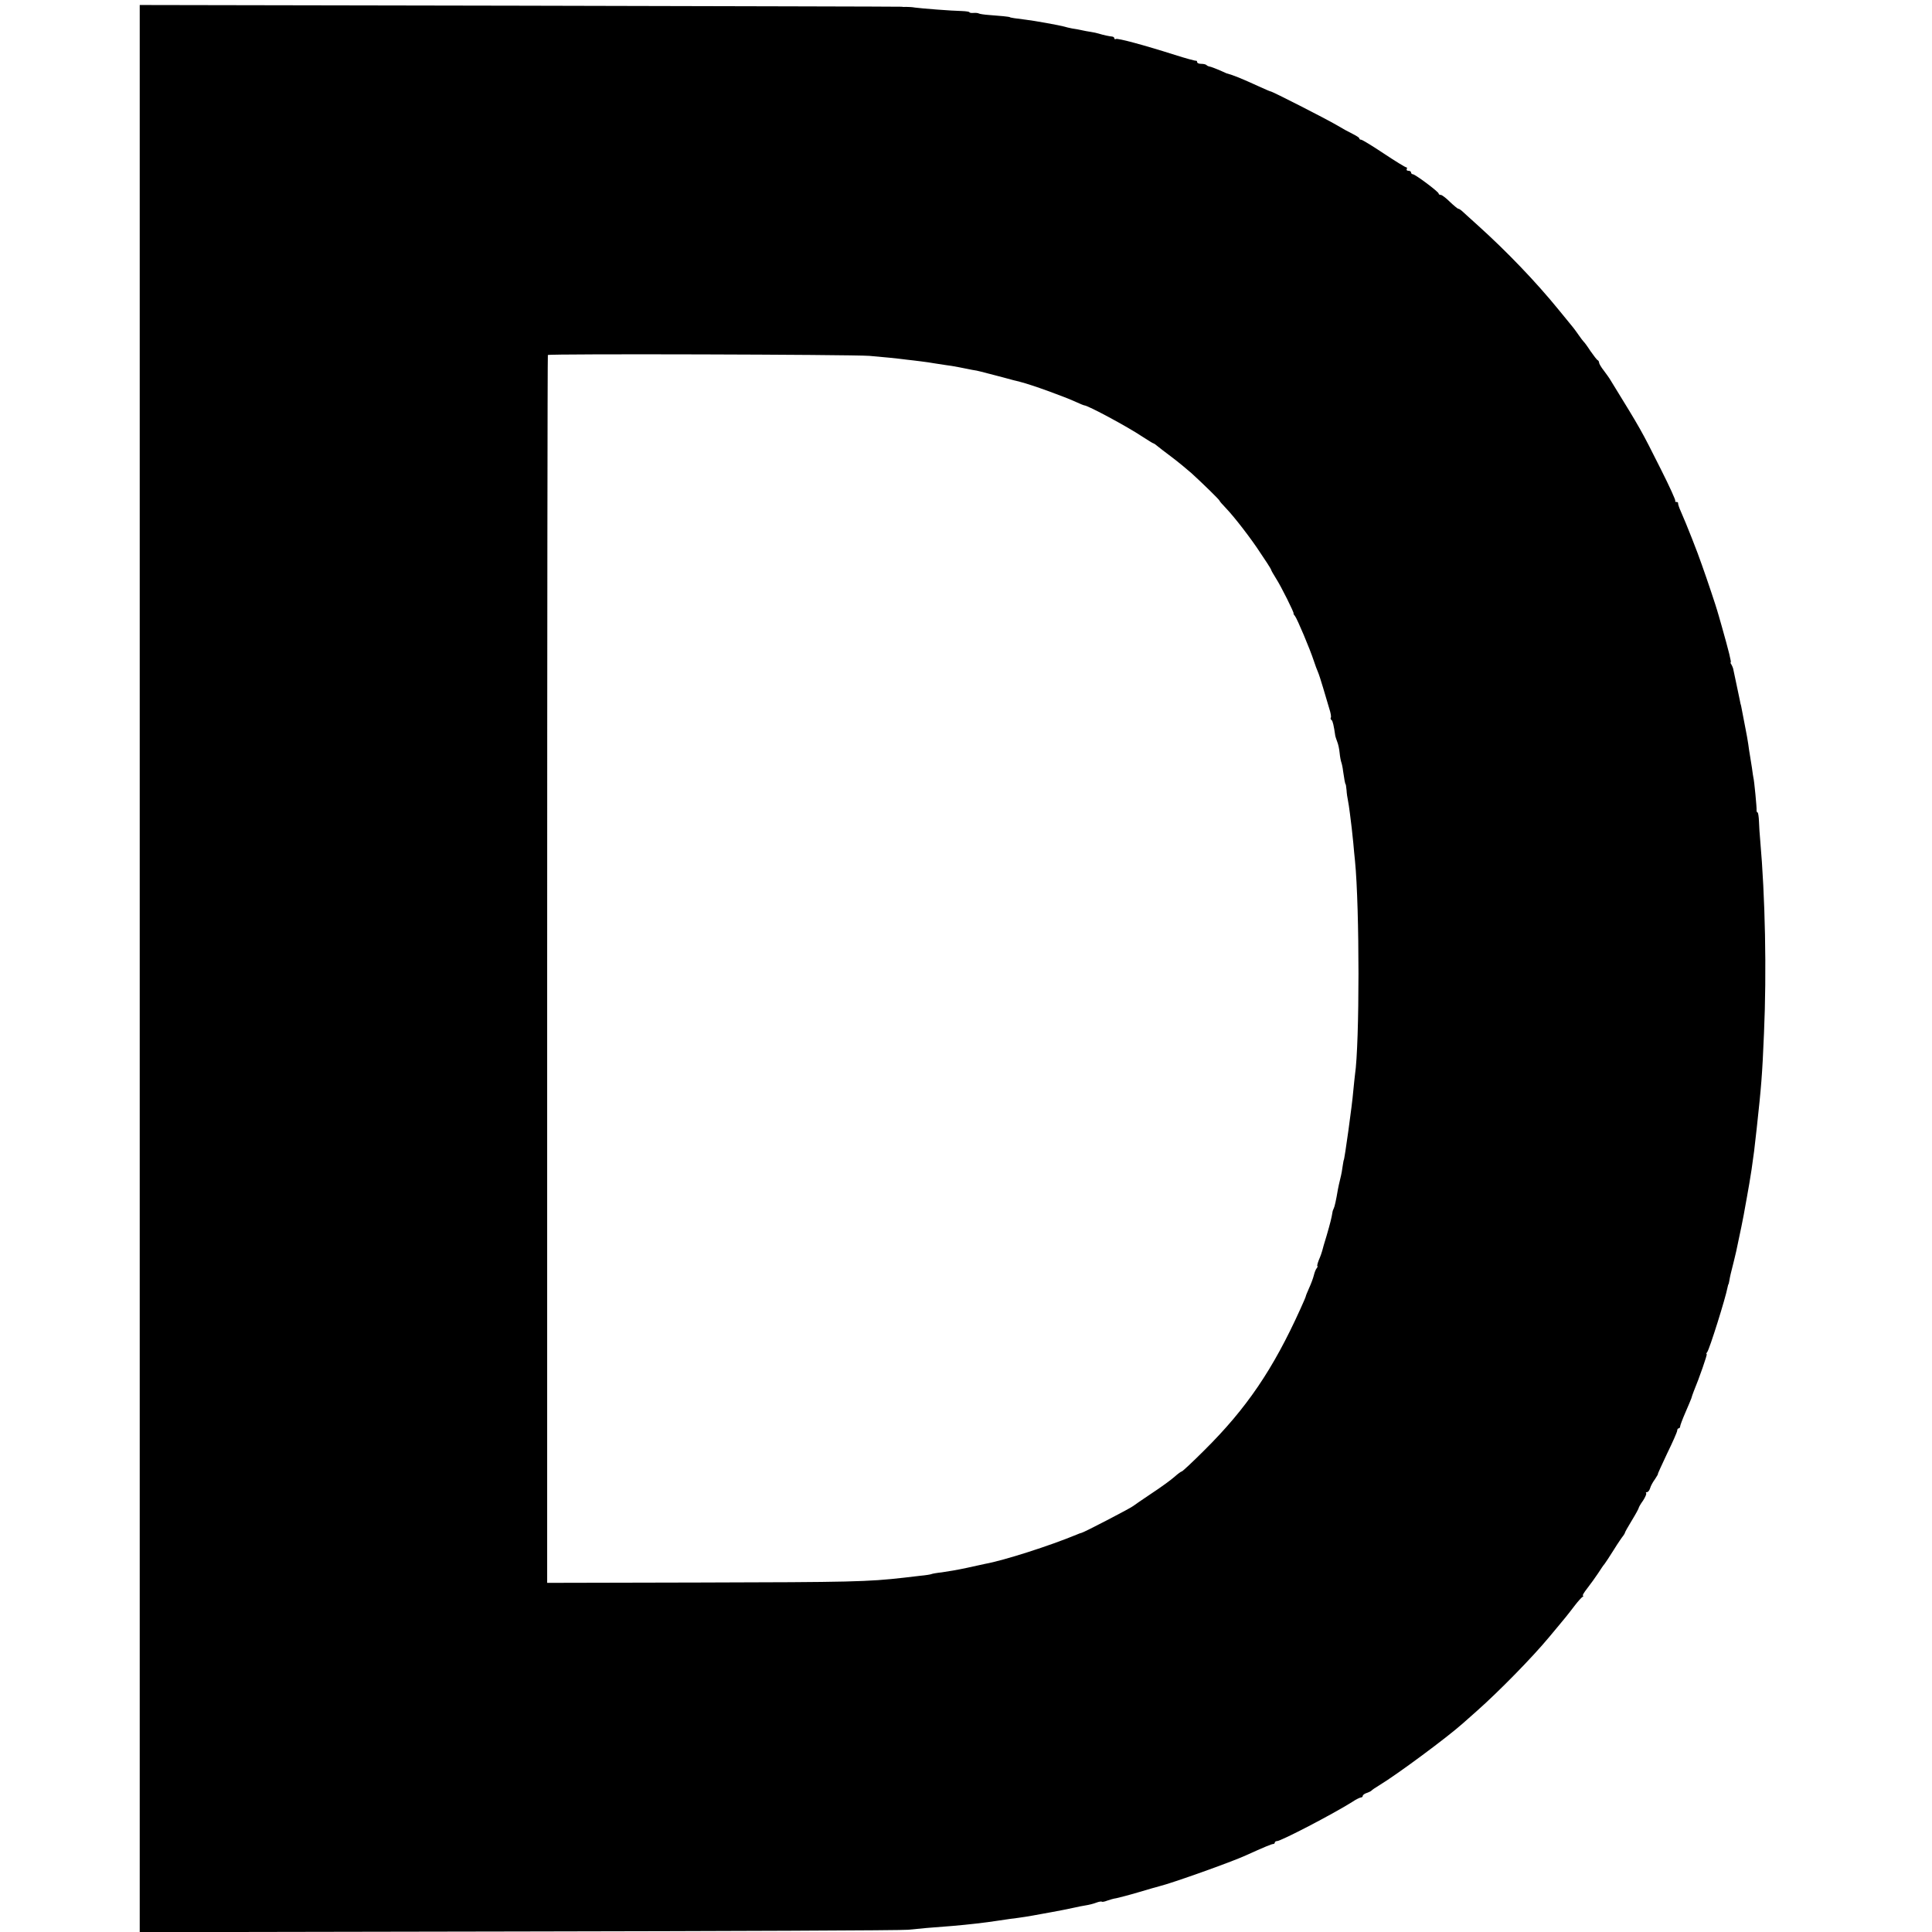
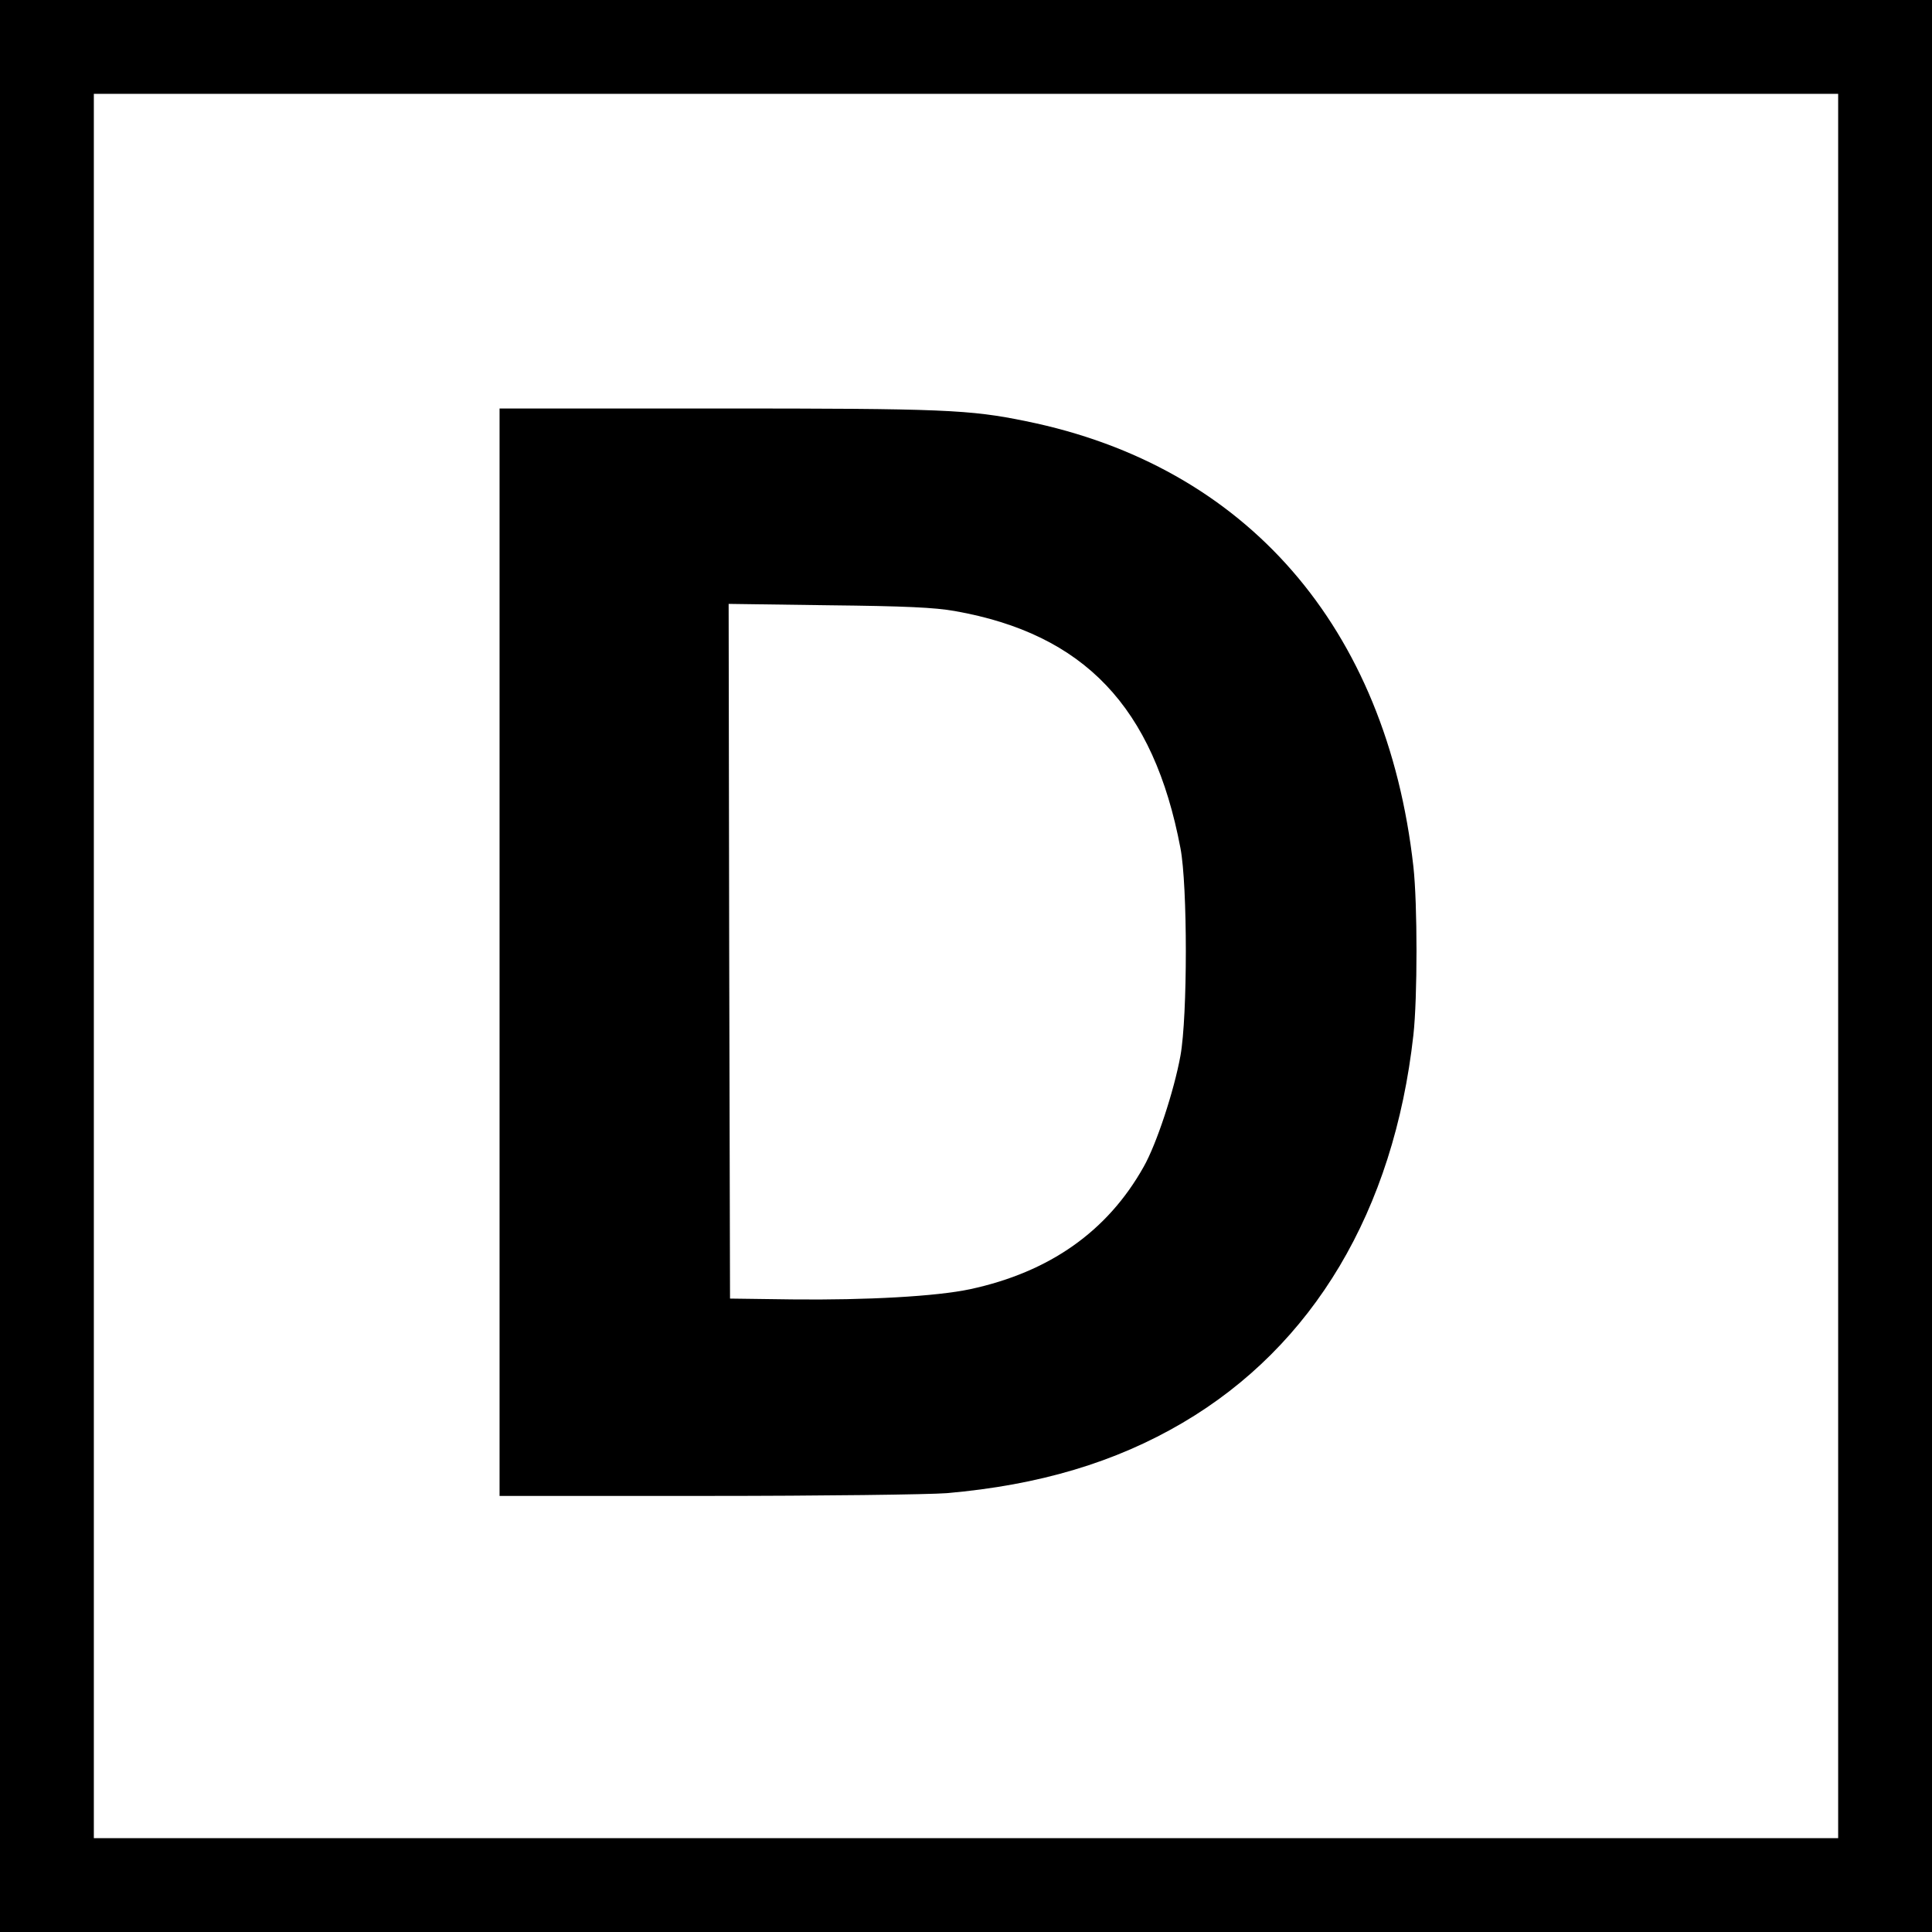
- <svg xmlns="http://www.w3.org/2000/svg" version="1.0" width="1120pt" height="1120pt" viewBox="0 0 1120 1120" preserveAspectRatio="xMidYMid meet">
-   <g transform="translate(0,1120) scale(0.1,-0.1)" fill="#000000" stroke="none">
-     <path d="M810 5585 l0 -5586 2198 4 c1208 2 2224 6 2257 10 55 6 143 14 255 22 94 8 190 19 261 30 20 3 53 8 75 11 65 8 104 14 184 29 14 3 39 7 55 10 31 5 104 20 141 28 12 3 37 8 56 11 20 3 48 10 63 16 15 6 30 8 32 6 3 -3 17 0 32 6 14 5 38 12 53 14 14 3 73 18 130 35 56 17 110 32 118 34 74 18 422 142 502 179 108 49 150 66 158 66 6 0 10 4 10 8 0 5 6 9 13 9 23 0 323 156 436 227 22 15 45 26 51 26 5 0 10 4 10 9 0 5 10 13 23 17 12 4 24 10 27 13 3 4 23 18 45 31 104 63 393 277 486 360 9 8 45 40 79 70 128 113 324 313 420 429 25 30 52 63 60 72 18 21 50 60 91 114 17 22 36 43 42 47 7 4 8 8 3 8 -4 0 7 19 26 43 18 23 46 62 62 86 16 25 33 50 38 55 5 6 29 43 53 81 24 39 49 75 55 82 5 7 10 15 10 18 0 3 18 35 40 71 22 36 40 69 40 73 0 3 11 23 25 42 13 20 21 39 18 43 -4 3 -1 6 5 6 6 0 14 10 18 23 3 12 16 36 28 52 11 17 19 30 17 30 -2 0 23 54 54 120 32 65 58 125 58 132 0 7 4 13 9 13 4 0 8 5 8 11 0 6 14 43 31 82 17 39 32 75 34 81 1 6 8 25 14 41 31 74 80 215 75 215 -4 0 -2 6 3 12 13 16 106 312 118 376 2 10 4 17 5 17 1 0 3 9 5 20 2 11 5 29 8 40 13 52 28 112 32 131 15 67 47 224 51 253 3 18 8 43 10 55 7 38 23 130 28 166 13 89 19 138 22 170 2 19 6 51 8 70 26 239 32 307 42 550 16 359 7 791 -22 1120 -3 30 -6 79 -7 107 -1 29 -5 53 -8 53 -4 0 -6 6 -6 13 2 11 -14 175 -18 187 -1 3 -5 30 -9 60 -5 30 -10 64 -12 75 -2 10 -6 37 -9 60 -3 22 -10 60 -15 85 -7 38 -19 98 -26 135 -1 6 -3 12 -4 15 -1 3 -3 14 -5 25 -2 11 -11 54 -20 95 -9 41 -17 80 -18 85 -2 6 -6 16 -10 23 -5 6 -6 12 -4 12 5 0 -11 65 -52 210 -12 41 -23 82 -26 90 -5 19 -56 173 -89 265 -24 71 -90 238 -122 310 -10 22 -17 43 -16 48 1 4 -3 7 -10 7 -6 0 -9 3 -6 6 3 3 -34 85 -83 182 -117 233 -113 226 -292 517 -6 11 -24 36 -39 56 -16 20 -28 41 -28 47 0 6 -4 12 -8 14 -5 2 -23 26 -42 53 -18 28 -36 52 -40 55 -3 3 -17 21 -30 40 -23 33 -31 43 -70 90 -8 10 -28 34 -45 55 -131 161 -300 337 -464 485 -46 41 -89 81 -97 88 -7 6 -16 12 -21 12 -4 1 -26 19 -48 40 -22 22 -46 40 -52 40 -7 0 -13 3 -13 8 0 10 -136 112 -150 112 -5 0 -10 5 -10 10 0 6 -7 10 -16 10 -8 0 -12 5 -9 10 3 6 2 10 -3 10 -5 0 -64 36 -130 80 -66 44 -125 80 -131 80 -6 0 -11 3 -11 8 0 4 -17 15 -37 25 -21 10 -65 34 -98 54 -60 35 -369 193 -379 193 -3 0 -33 13 -68 29 -103 47 -147 65 -188 76 -3 1 -23 10 -45 20 -22 9 -45 18 -52 19 -7 1 -16 5 -19 9 -4 4 -18 7 -31 7 -13 0 -23 4 -23 10 0 5 -3 9 -7 8 -5 -1 -60 14 -123 34 -179 57 -332 98 -341 92 -5 -3 -9 -1 -9 4 0 5 -6 9 -12 10 -15 1 -53 9 -78 17 -10 3 -31 8 -46 10 -16 2 -40 7 -54 10 -14 3 -38 8 -55 10 -16 3 -37 8 -46 11 -24 7 -178 35 -224 40 -52 6 -90 12 -90 14 0 3 -63 9 -121 13 -28 2 -55 6 -60 9 -5 3 -19 4 -31 3 -13 -1 -23 1 -23 4 0 3 -19 6 -43 7 -59 1 -236 15 -272 20 -16 3 -39 4 -50 4 -11 -1 -24 0 -30 1 -5 1 -1001 3 -2212 6 l-2203 4 0 -5586z m4230 3552 c82 -7 155 -14 216 -22 21 -2 59 -7 84 -10 25 -3 59 -8 75 -11 17 -3 46 -7 65 -10 19 -2 55 -8 80 -13 25 -5 59 -12 75 -15 17 -2 39 -7 50 -10 96 -25 182 -47 190 -50 6 -1 24 -6 40 -10 67 -17 249 -83 322 -116 24 -11 46 -20 49 -20 20 0 251 -124 336 -181 33 -21 61 -39 64 -39 2 0 12 -6 21 -14 10 -8 48 -38 86 -66 37 -28 88 -70 114 -93 70 -64 163 -155 163 -160 0 -3 17 -22 38 -44 48 -50 149 -181 199 -259 7 -10 24 -36 38 -57 14 -21 25 -40 25 -43 0 -2 12 -23 27 -47 31 -48 107 -202 102 -203 -2 0 1 -7 8 -15 13 -16 87 -192 109 -259 8 -25 19 -54 24 -65 5 -11 19 -54 31 -95 12 -41 28 -94 35 -118 8 -24 12 -47 9 -52 -3 -5 -1 -11 4 -14 7 -5 13 -31 22 -93 1 -5 6 -19 11 -33 6 -14 12 -43 14 -65 2 -22 7 -47 10 -55 3 -8 8 -31 10 -50 6 -43 12 -75 14 -75 2 0 4 -16 6 -35 1 -19 5 -46 8 -59 3 -13 8 -49 12 -80 4 -31 8 -67 10 -81 2 -14 5 -52 9 -85 3 -33 7 -80 10 -105 27 -271 27 -1060 0 -1240 -2 -14 -6 -56 -10 -95 -6 -78 -51 -400 -55 -400 -1 0 -3 -14 -6 -32 -2 -18 -8 -52 -14 -75 -6 -24 -12 -52 -14 -63 -10 -60 -19 -101 -24 -110 -3 -5 -7 -16 -8 -25 -4 -27 -13 -63 -34 -135 -12 -38 -23 -77 -25 -86 -2 -8 -10 -32 -19 -52 -8 -20 -12 -37 -9 -37 3 0 1 -6 -4 -12 -6 -7 -13 -26 -17 -43 -4 -16 -16 -48 -27 -72 -10 -23 -19 -44 -19 -47 0 -3 -14 -36 -31 -73 -159 -352 -313 -578 -557 -820 -68 -68 -127 -123 -131 -123 -4 0 -23 -14 -42 -31 -19 -17 -79 -61 -134 -97 -55 -37 -102 -69 -105 -72 -10 -10 -283 -152 -300 -156 -3 0 -16 -5 -30 -11 -155 -64 -419 -149 -530 -169 -8 -2 -56 -12 -105 -23 -50 -11 -115 -22 -145 -26 -29 -3 -56 -8 -60 -10 -3 -2 -33 -7 -66 -10 -32 -4 -75 -9 -94 -11 -211 -24 -304 -26 -1181 -28 l-887 -2 0 3556 c0 1955 2 3558 4 3562 5 8 1754 3 1864 -5z" />
+ <svg xmlns="http://www.w3.org/2000/svg" version="1.0" width="700pt" height="700pt" viewBox="0 0 700 700" preserveAspectRatio="xMidYMid meet">
+   <g transform="translate(0,700) scale(0.1,-0.1)" fill="#000000" stroke="none">
+     <path d="M0 3500 l0 -3500 3500 0 3500 0 0 3500 0 3500 -3500 0 -3500 0 0 -3500z m6660 0 l0 -3160 -3160 0 -3160 0 0 3160 0 3160 3160 0 3160 0 0 -3160z" />
+     <path d="M1810 3550 l0 -1970 753 0 c416 0 803 5 867 10 335 29 612 112 855 255 473 278 765 768 836 1405 15 135 15 475 0 610 -97 867 -605 1452 -1404 1614 -204 42 -300 46 -1119 46 l-788 0 0 -1970z m1650 1236 c468 -83 720 -347 817 -859 26 -135 26 -609 0 -752 -23 -127 -87 -321 -133 -402 -131 -234 -341 -382 -629 -444 -122 -26 -374 -40 -645 -37 l-225 3 -3 1259 -2 1258 362 -5 c278 -3 385 -8 458 -21z" />
  </g>
</svg>
